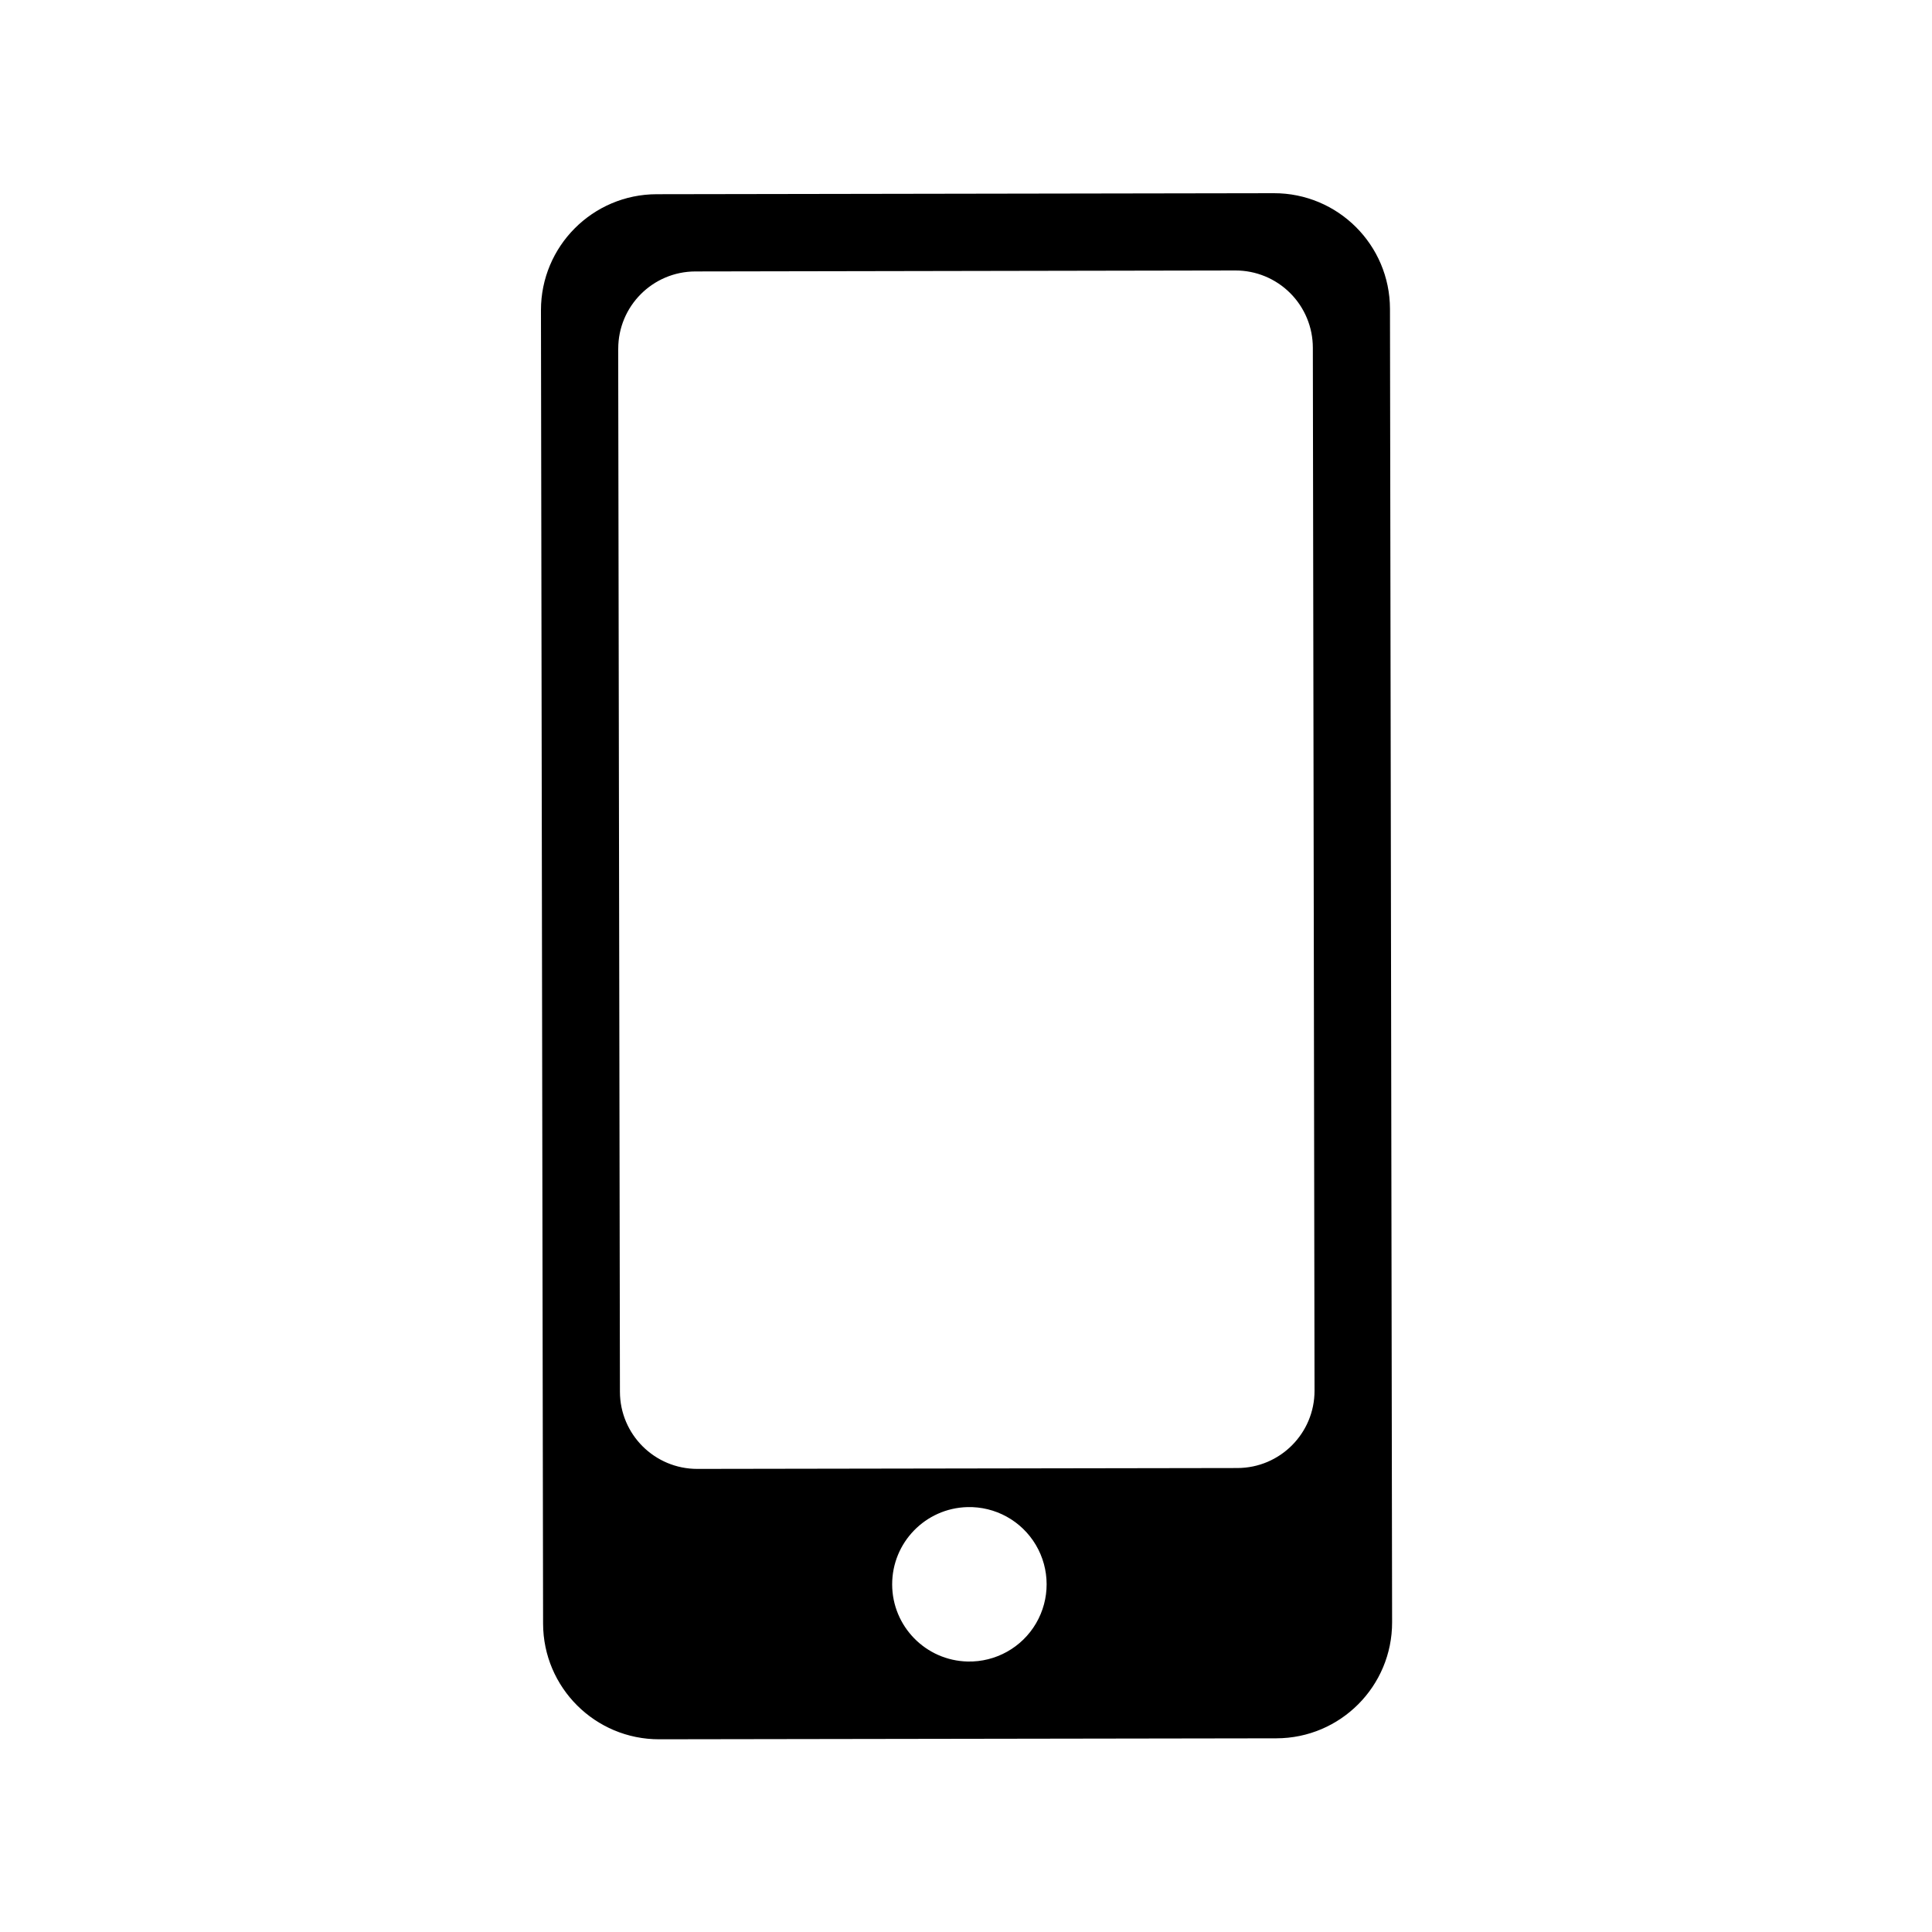
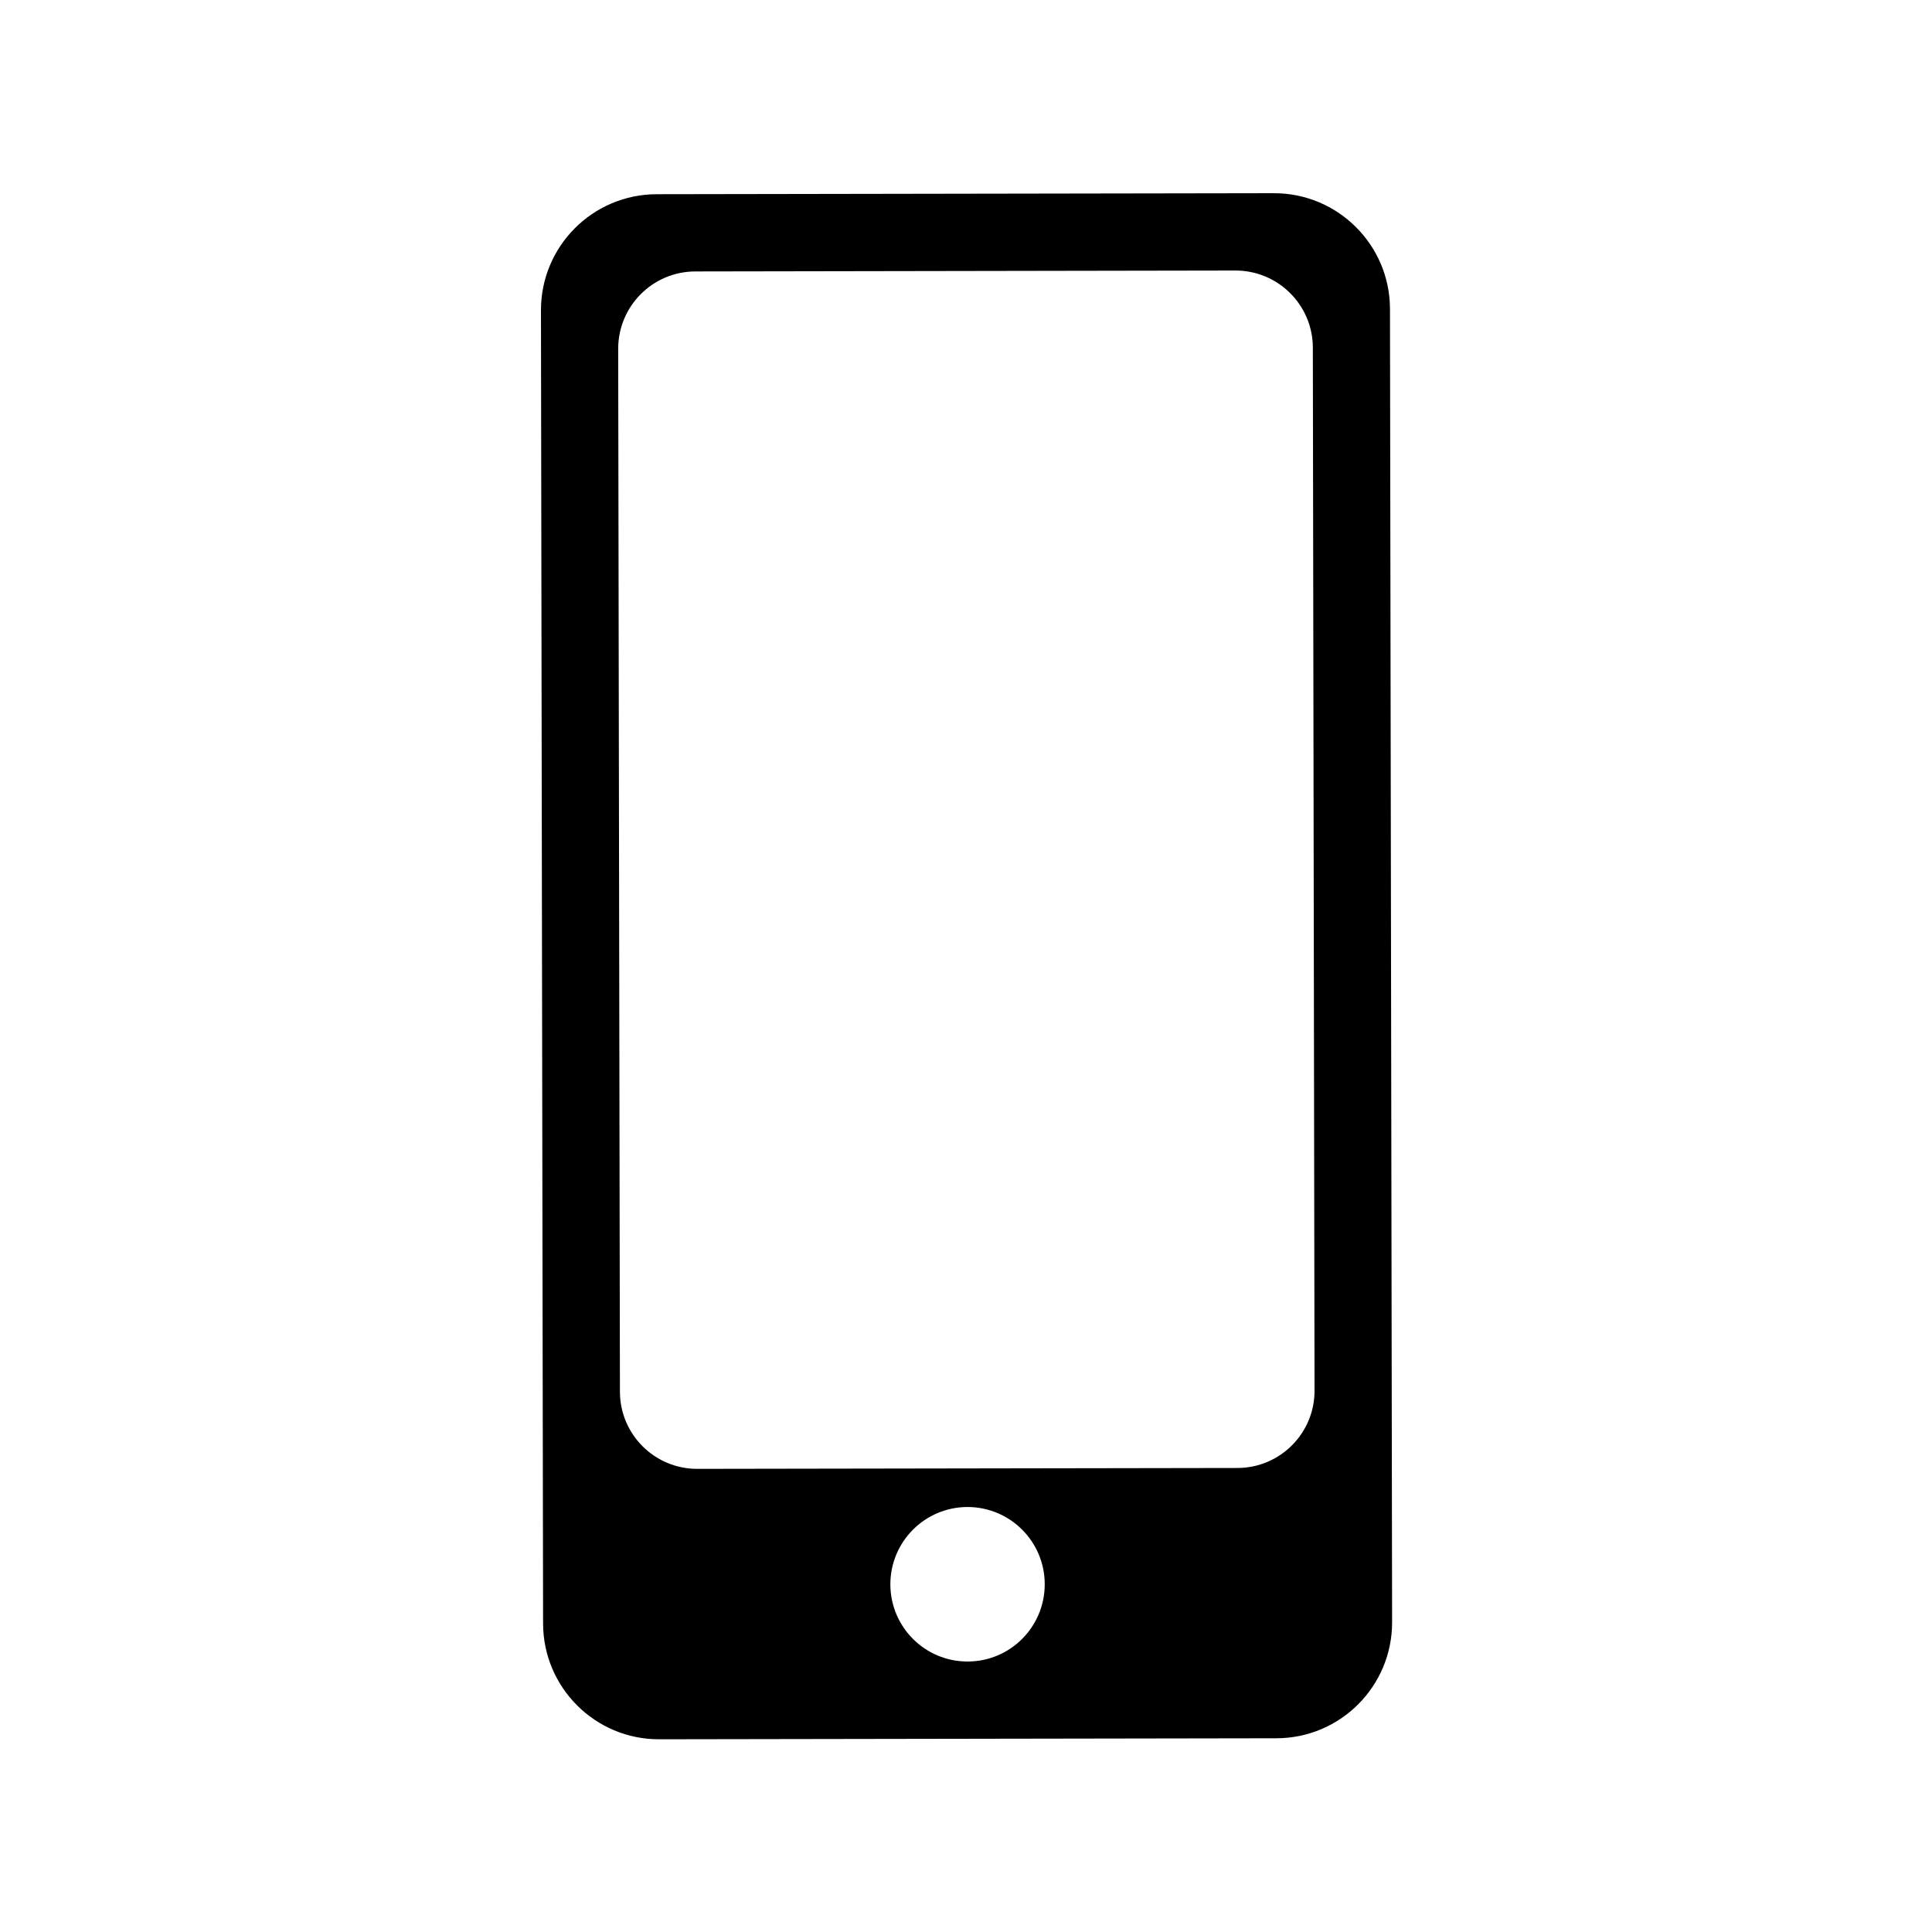
- <svg xmlns="http://www.w3.org/2000/svg" width="40" height="40" fill="none">
-   <path fill-rule="evenodd" clip-rule="evenodd" d="M11.2 6.425a2.4 2.4 0 012.396-2.404L26.374 4a2.4 2.4 0 012.404 2.396l.044 27.19a2.4 2.4 0 01-2.396 2.404l-12.778.02a2.4 2.4 0 01-2.404-2.396L11.2 6.424zm1.6.797a1.6 1.6 0 011.597-1.602l11.181-.02a1.6 1.6 0 011.603 1.6l.035 21.591a1.6 1.6 0 01-1.597 1.603l-11.182.018a1.6 1.6 0 01-1.602-1.597l-.036-21.592zM20.034 34.4a1.599 1.599 0 10-.007-3.197 1.599 1.599 0 00.007 3.197z" fill="#000" />
+ <svg xmlns="http://www.w3.org/2000/svg" width="40" height="40" viewBox="0 0 40 40" fill="none">
+   <path fill-rule="evenodd" clip-rule="evenodd" d="M11.2 6.425C11.198 5.099 12.271 4.023 13.596 4.021L26.374 4C27.699 3.998 28.776 5.071 28.778 6.396L28.822 33.586C28.824 34.911 27.752 35.987 26.426 35.989L13.648 36.01C12.323 36.013 11.247 34.94 11.244 33.614L11.2 6.425ZM12.799 7.222C12.798 6.339 13.513 5.621 14.397 5.62L25.578 5.601C26.462 5.6 27.18 6.315 27.181 7.199L27.216 28.791C27.218 29.674 26.503 30.392 25.619 30.393L14.437 30.411C13.554 30.413 12.836 29.698 12.835 28.814L12.799 7.222ZM20.035 34.4C20.917 34.399 21.631 33.682 21.63 32.798C21.629 31.915 20.912 31.2 20.029 31.201C19.147 31.203 18.433 31.92 18.434 32.804C18.436 33.687 19.152 34.402 20.035 34.4Z" fill="black" />
</svg>
